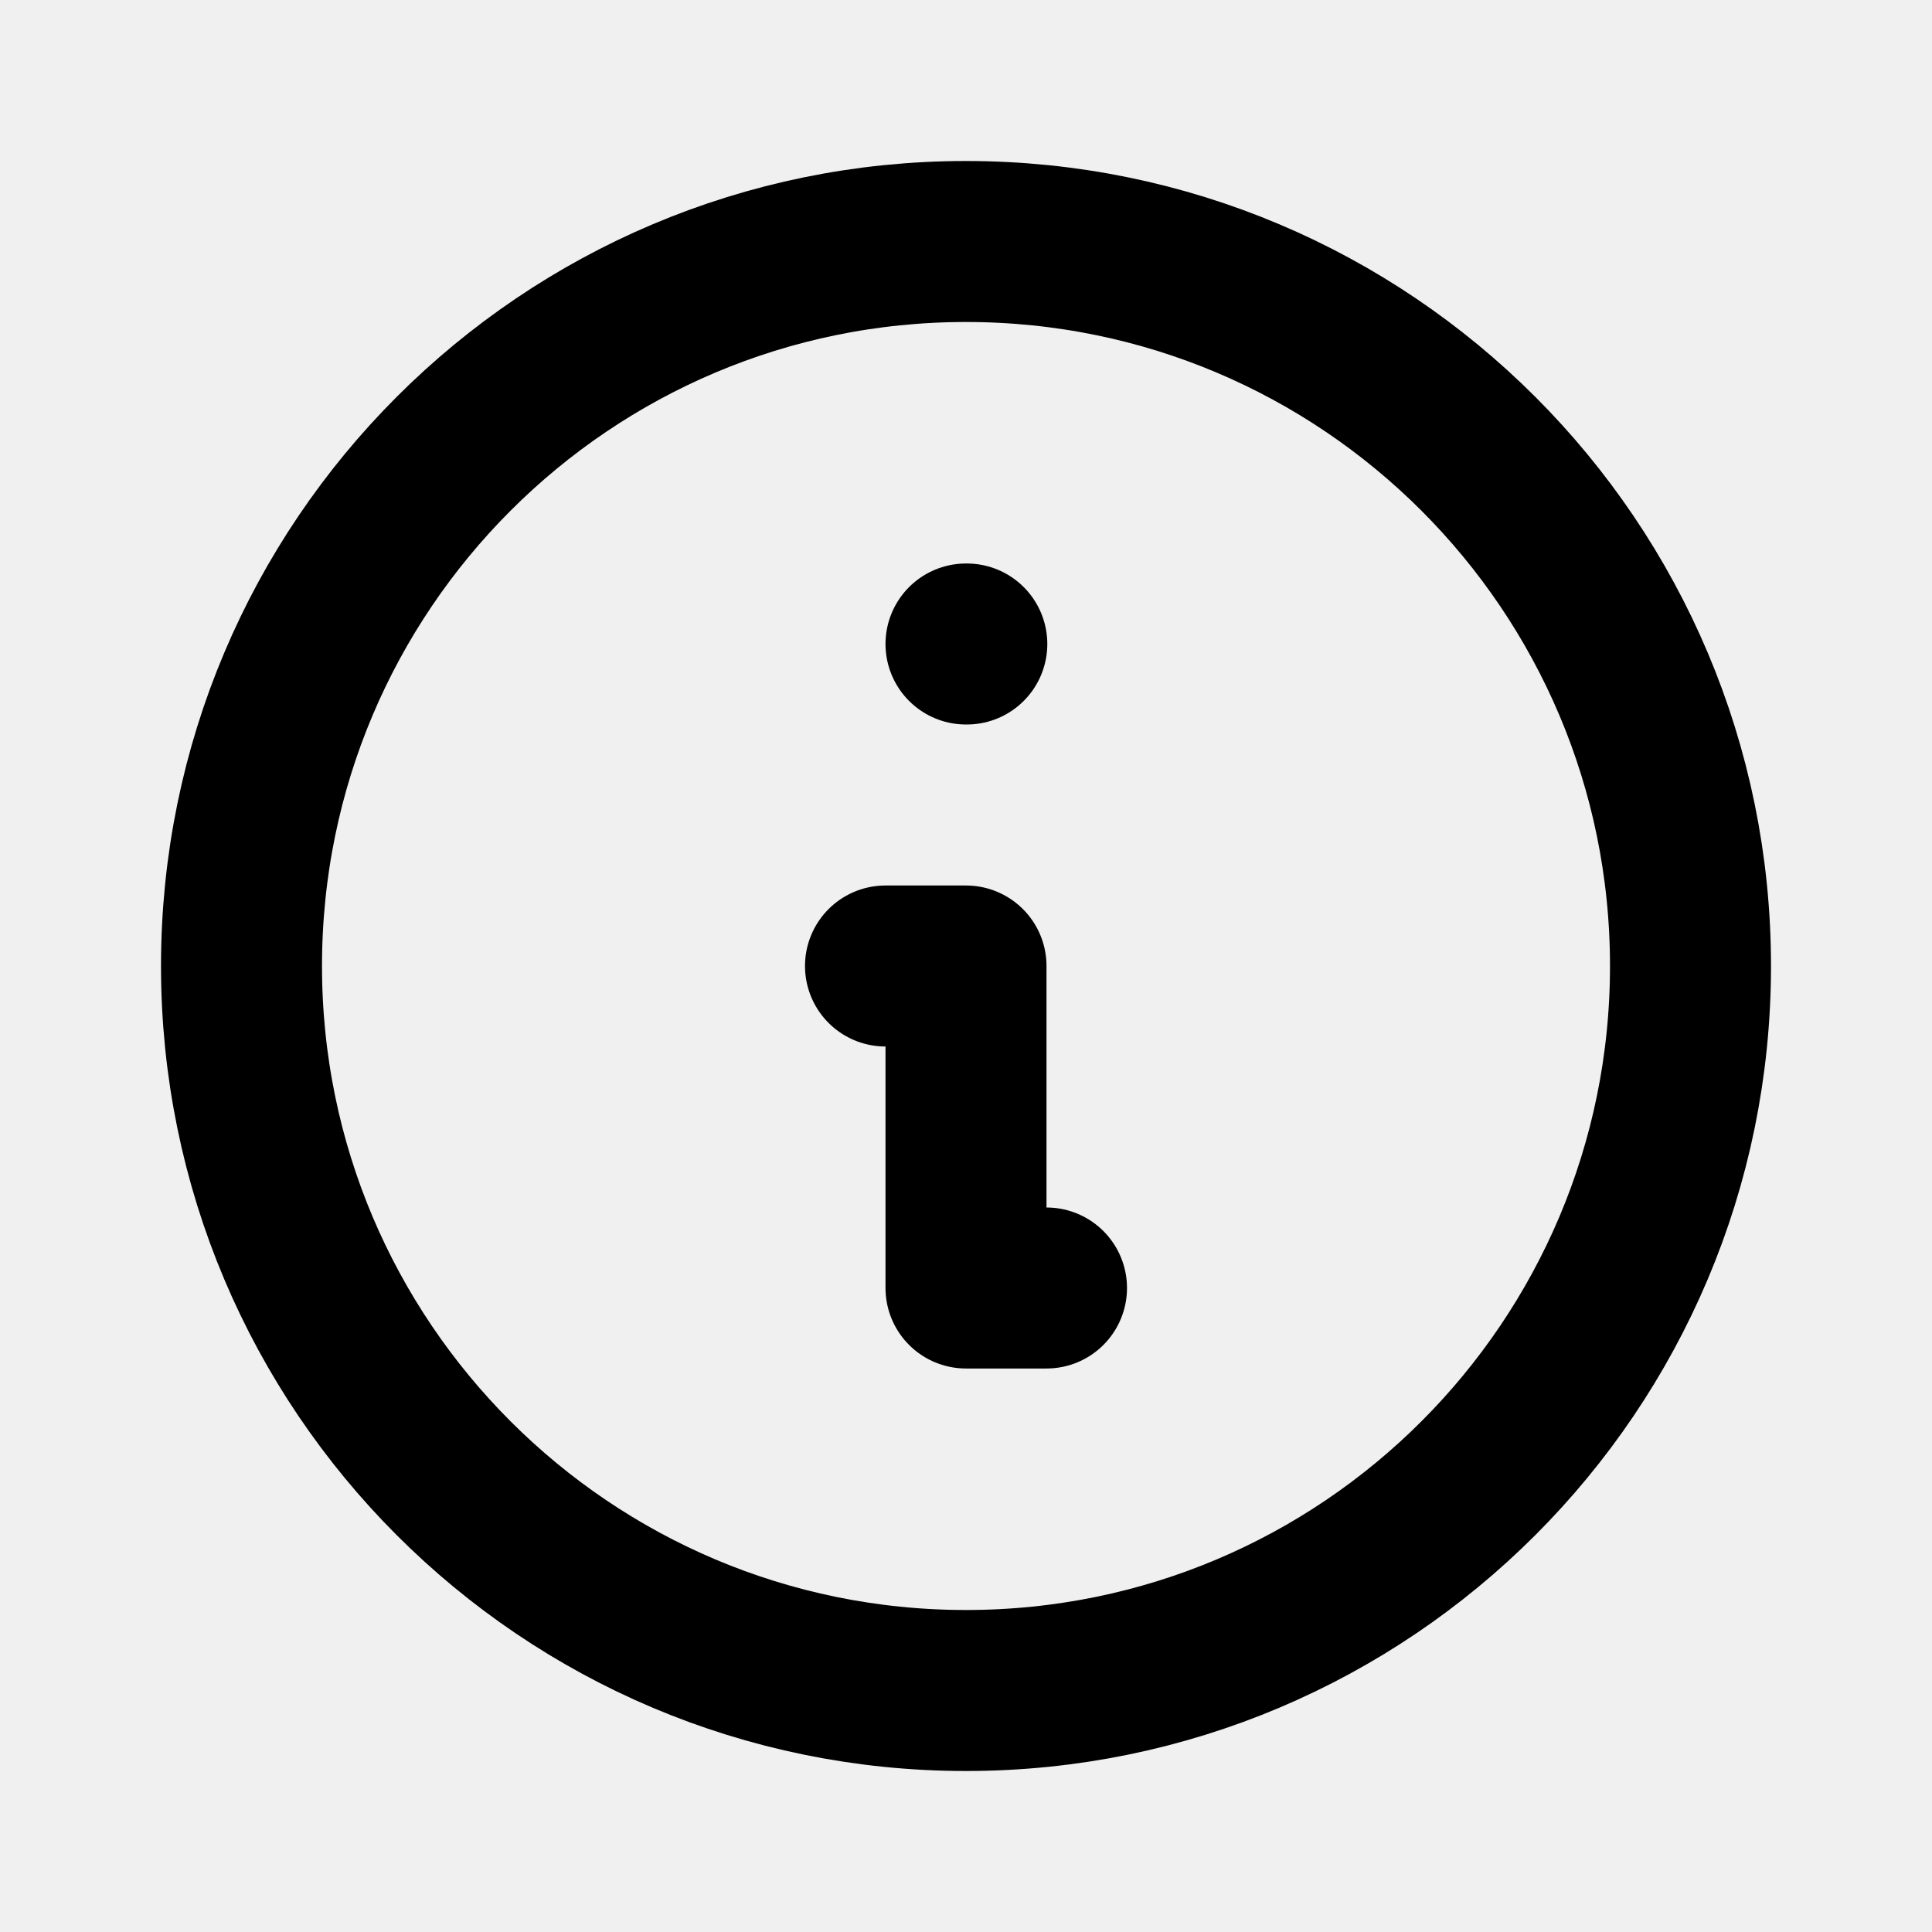
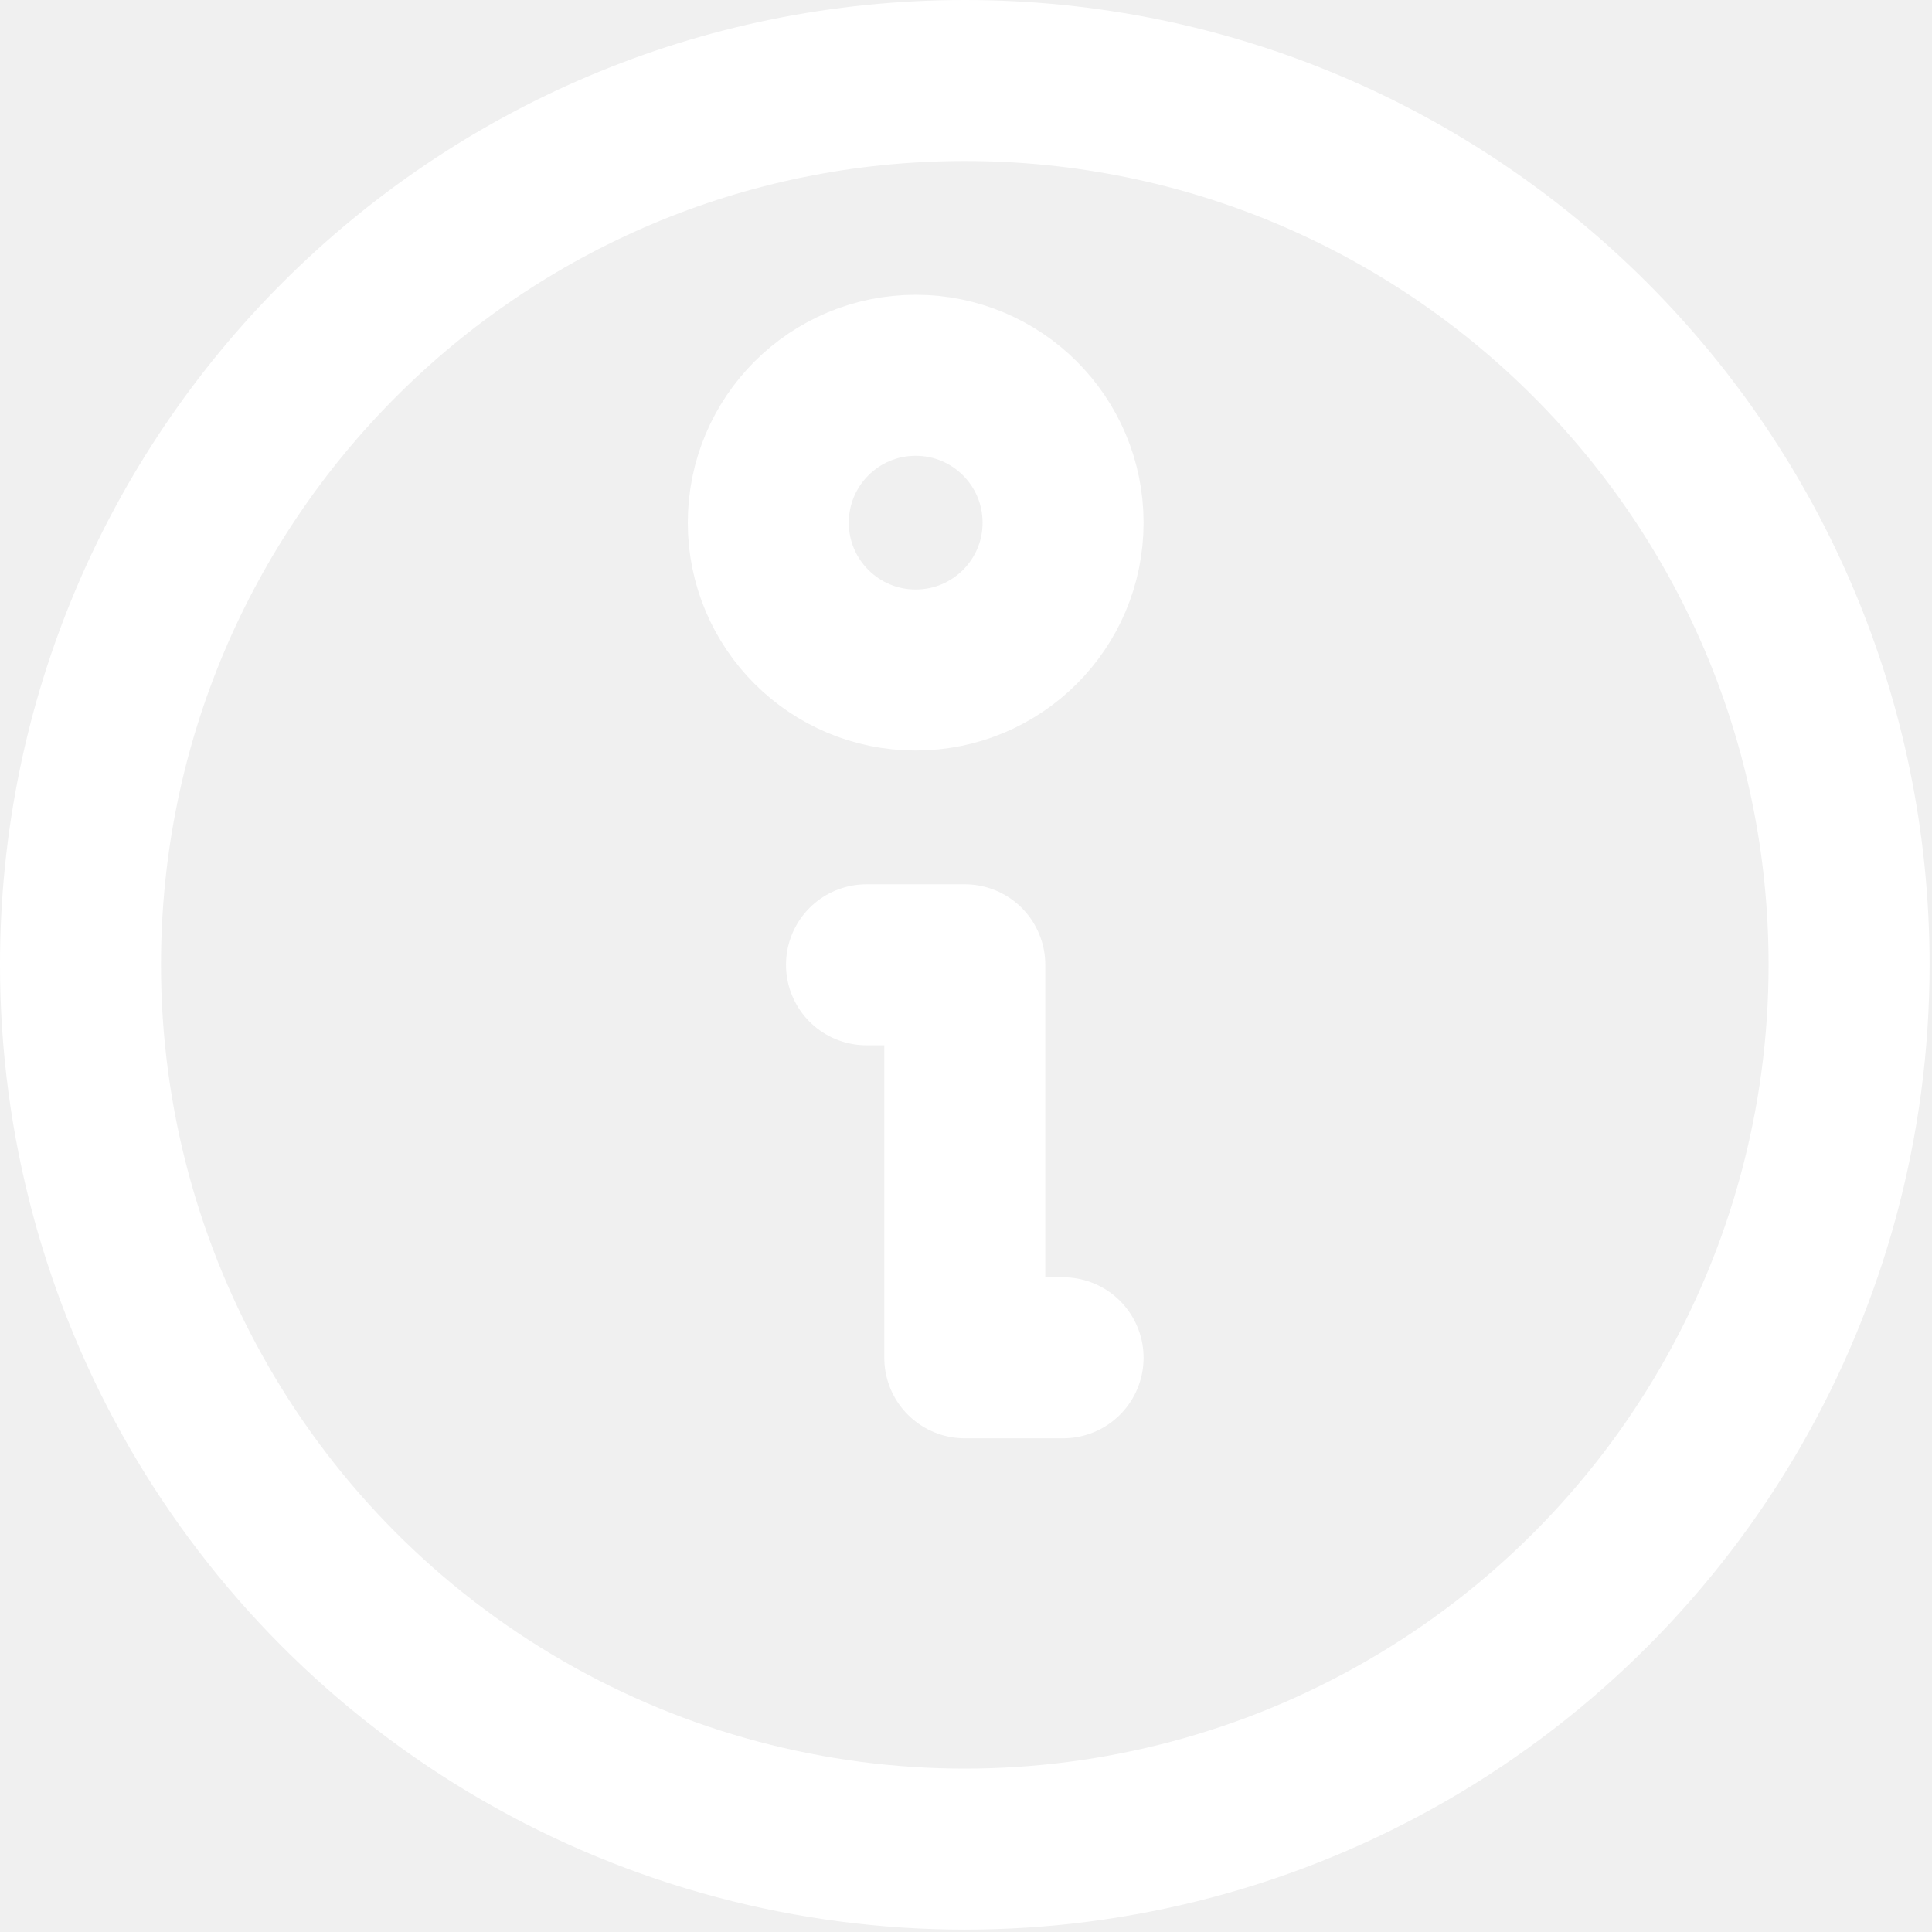
- <svg xmlns="http://www.w3.org/2000/svg" class="icons" fill="none" viewBox="0 0 24 24" stroke="currentColor">
-   <path stroke-linecap="round" stroke-linejoin="round" stroke-width="2" d="M13 16h-1v-4h-1m1-4h.01M21 12a9 9 0 11-18 0 9 9 0 0118 0z" />
+ <svg xmlns="http://www.w3.org/2000/svg" width="24px" height="24px" viewBox="0 0 24 24" version="1.1">
+   <g id="Page-1" stroke="none" stroke-width="1" fill="none" fill-rule="evenodd" stroke-linecap="round" stroke-linejoin="round">
+     <g id="Info" transform="translate(1, 1)" stroke="#FFFFFF" stroke-width="2">
+       <path d="M12.206,15.867 L10.985,15.867 L10.985,10.985 L9.764,10.985 M21.97,10.985 C21.97,14.91 19.876,18.536 16.478,20.498 C13.079,22.461 8.891,22.461 5.492,20.498 C2.094,18.536 5.42035554e-16,14.91 5.42035554e-16,10.985 C5.42035554e-16,4.918 4.918,0 10.985,0 C17.052,0 21.97,4.918 21.97,10.985 L21.97,10.985 Z M10.375,7.323 C11.386,7.323 12.206,6.504 12.206,5.493 C12.206,4.481 11.386,3.662 10.375,3.662 C9.364,3.662 8.544,4.481 8.544,5.493 C8.544,6.504 9.364,7.323 10.375,7.323 Z" id="Shape" />
+     </g>
+   </g>
</svg>
